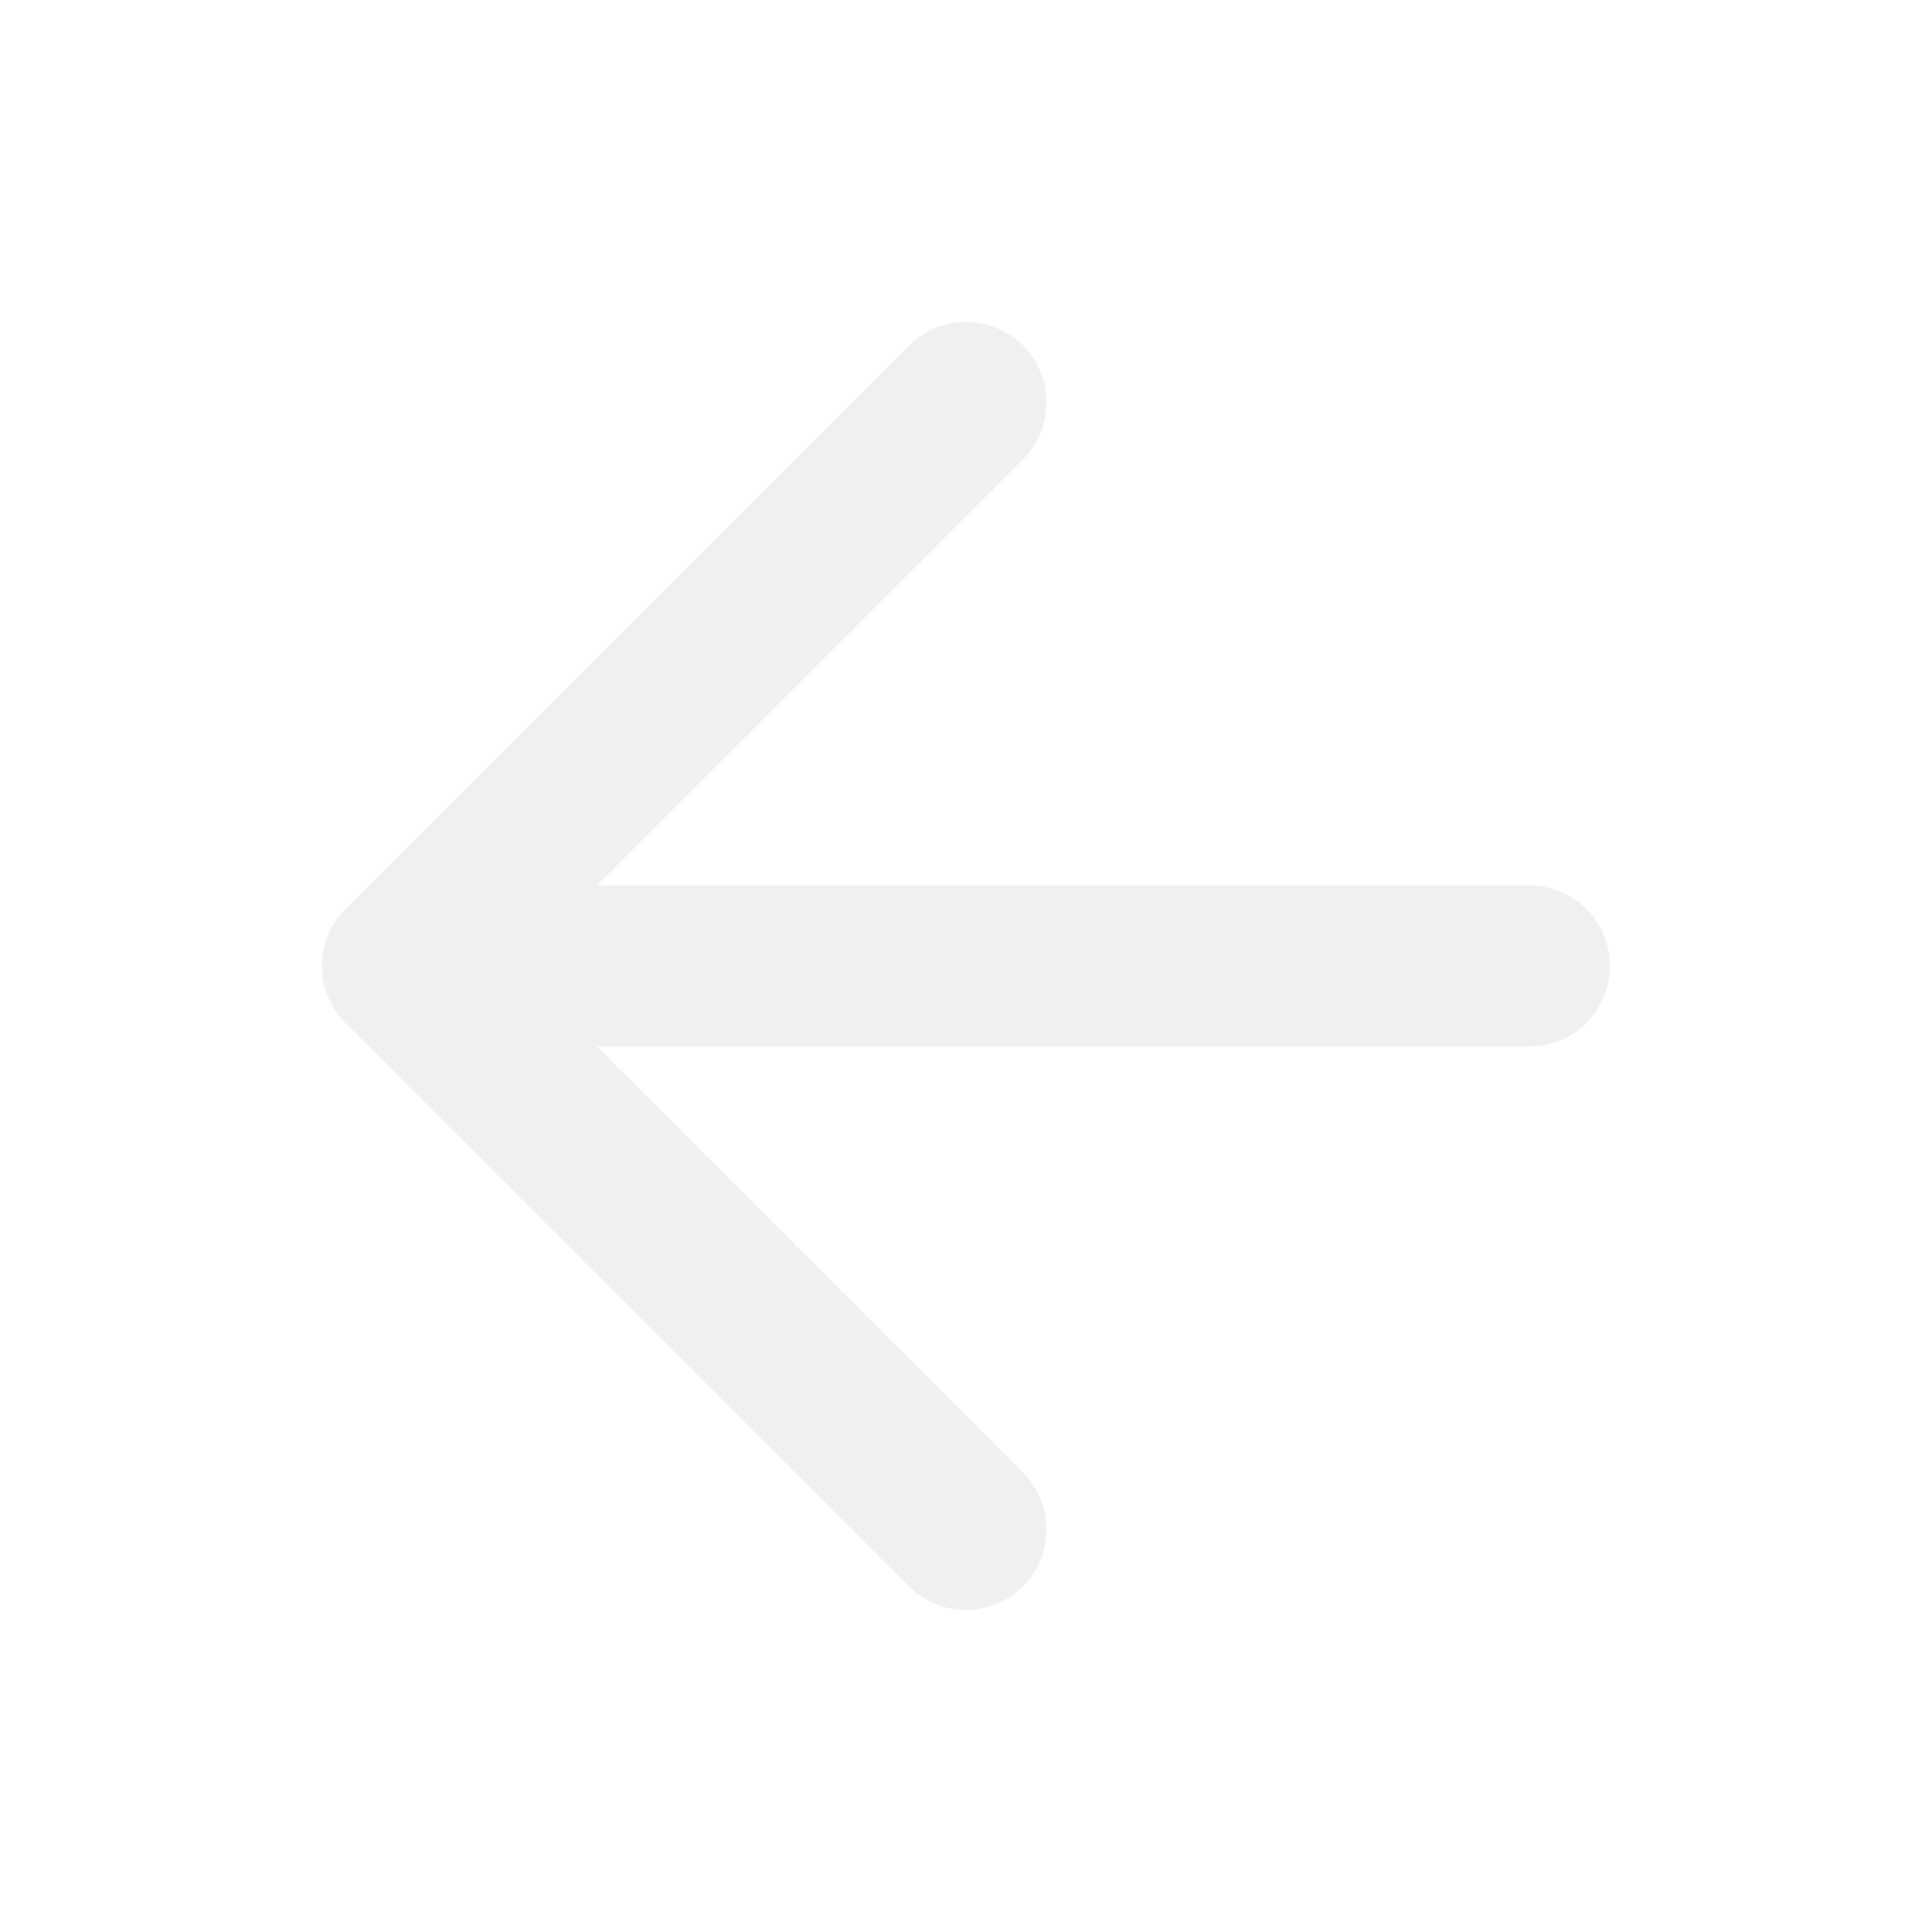
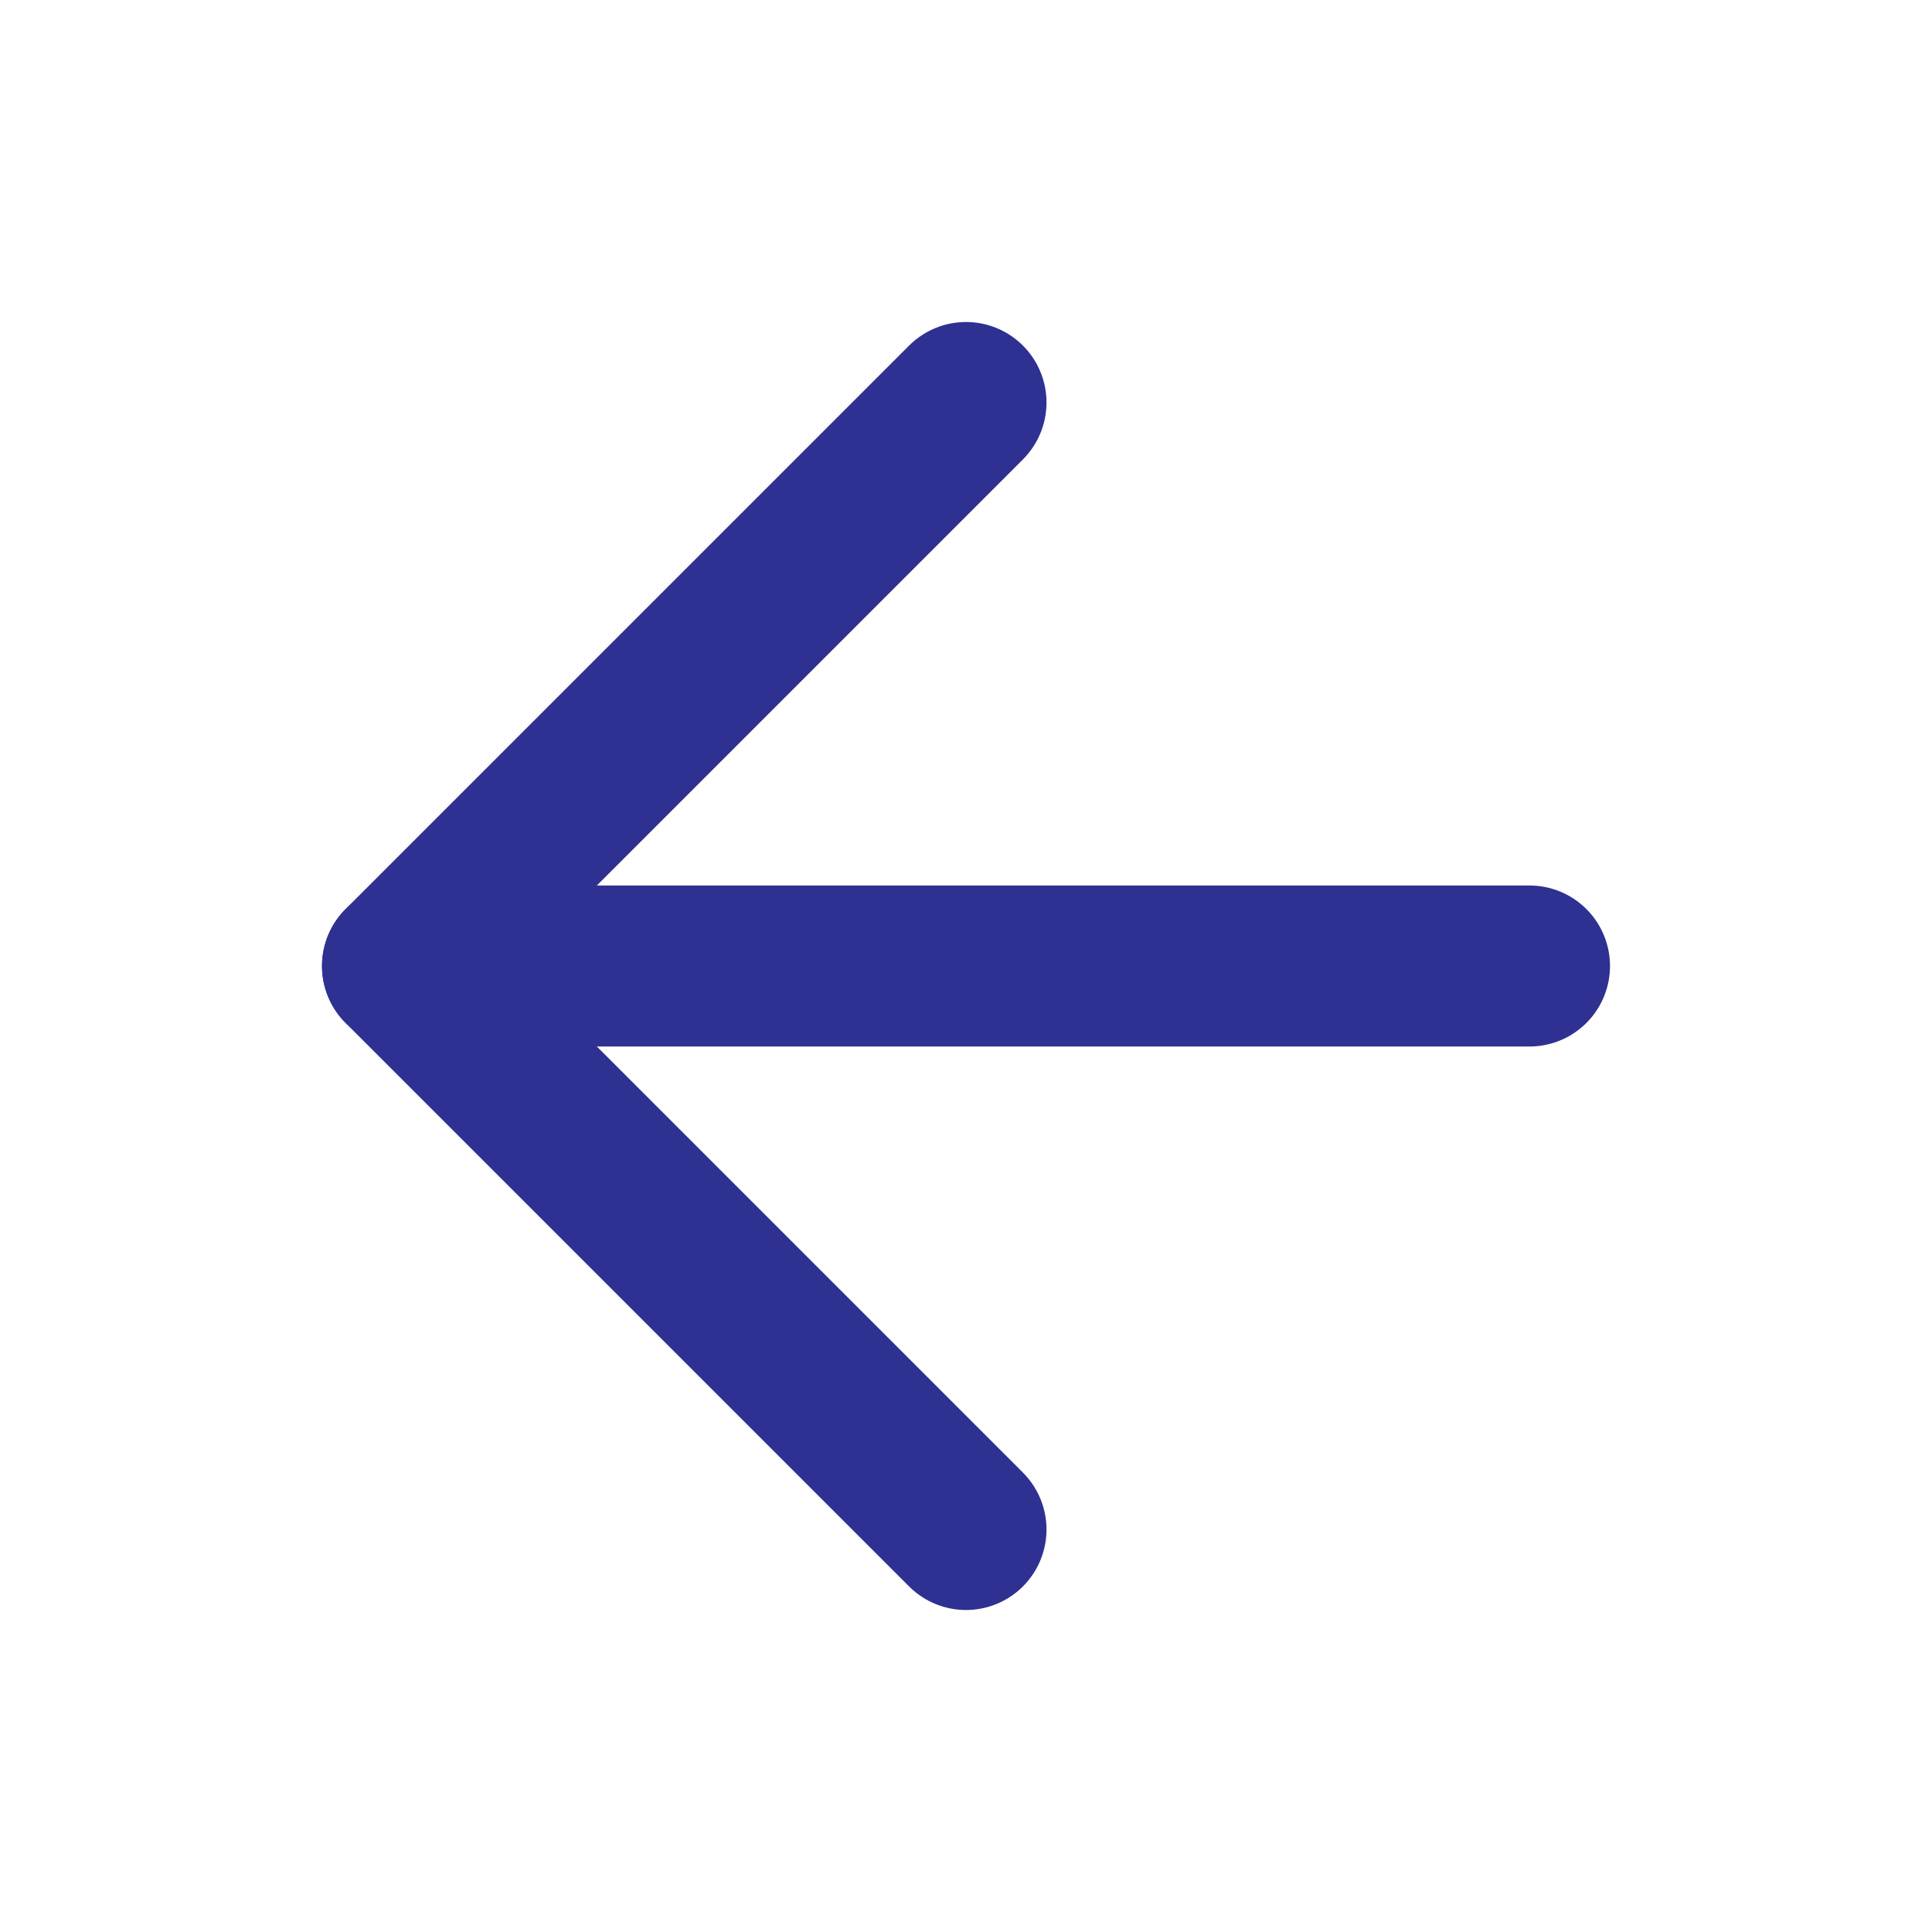
- <svg xmlns="http://www.w3.org/2000/svg" width="24" height="24" viewBox="0 0 24 24" fill="none" stroke="#f0f0f0" stroke-width="2" stroke-linecap="round" stroke-linejoin="round" class="feather feather-arrow-left">
+ <svg xmlns="http://www.w3.org/2000/svg" width="24" height="24" viewBox="0 0 24 24" fill="none" stroke="#2E3192" stroke-width="2" stroke-linecap="round" stroke-linejoin="round" class="feather feather-arrow-left">
  <line x1="19" y1="12" x2="5" y2="12" />
  <polyline points="12 19 5 12 12 5" />
</svg>
